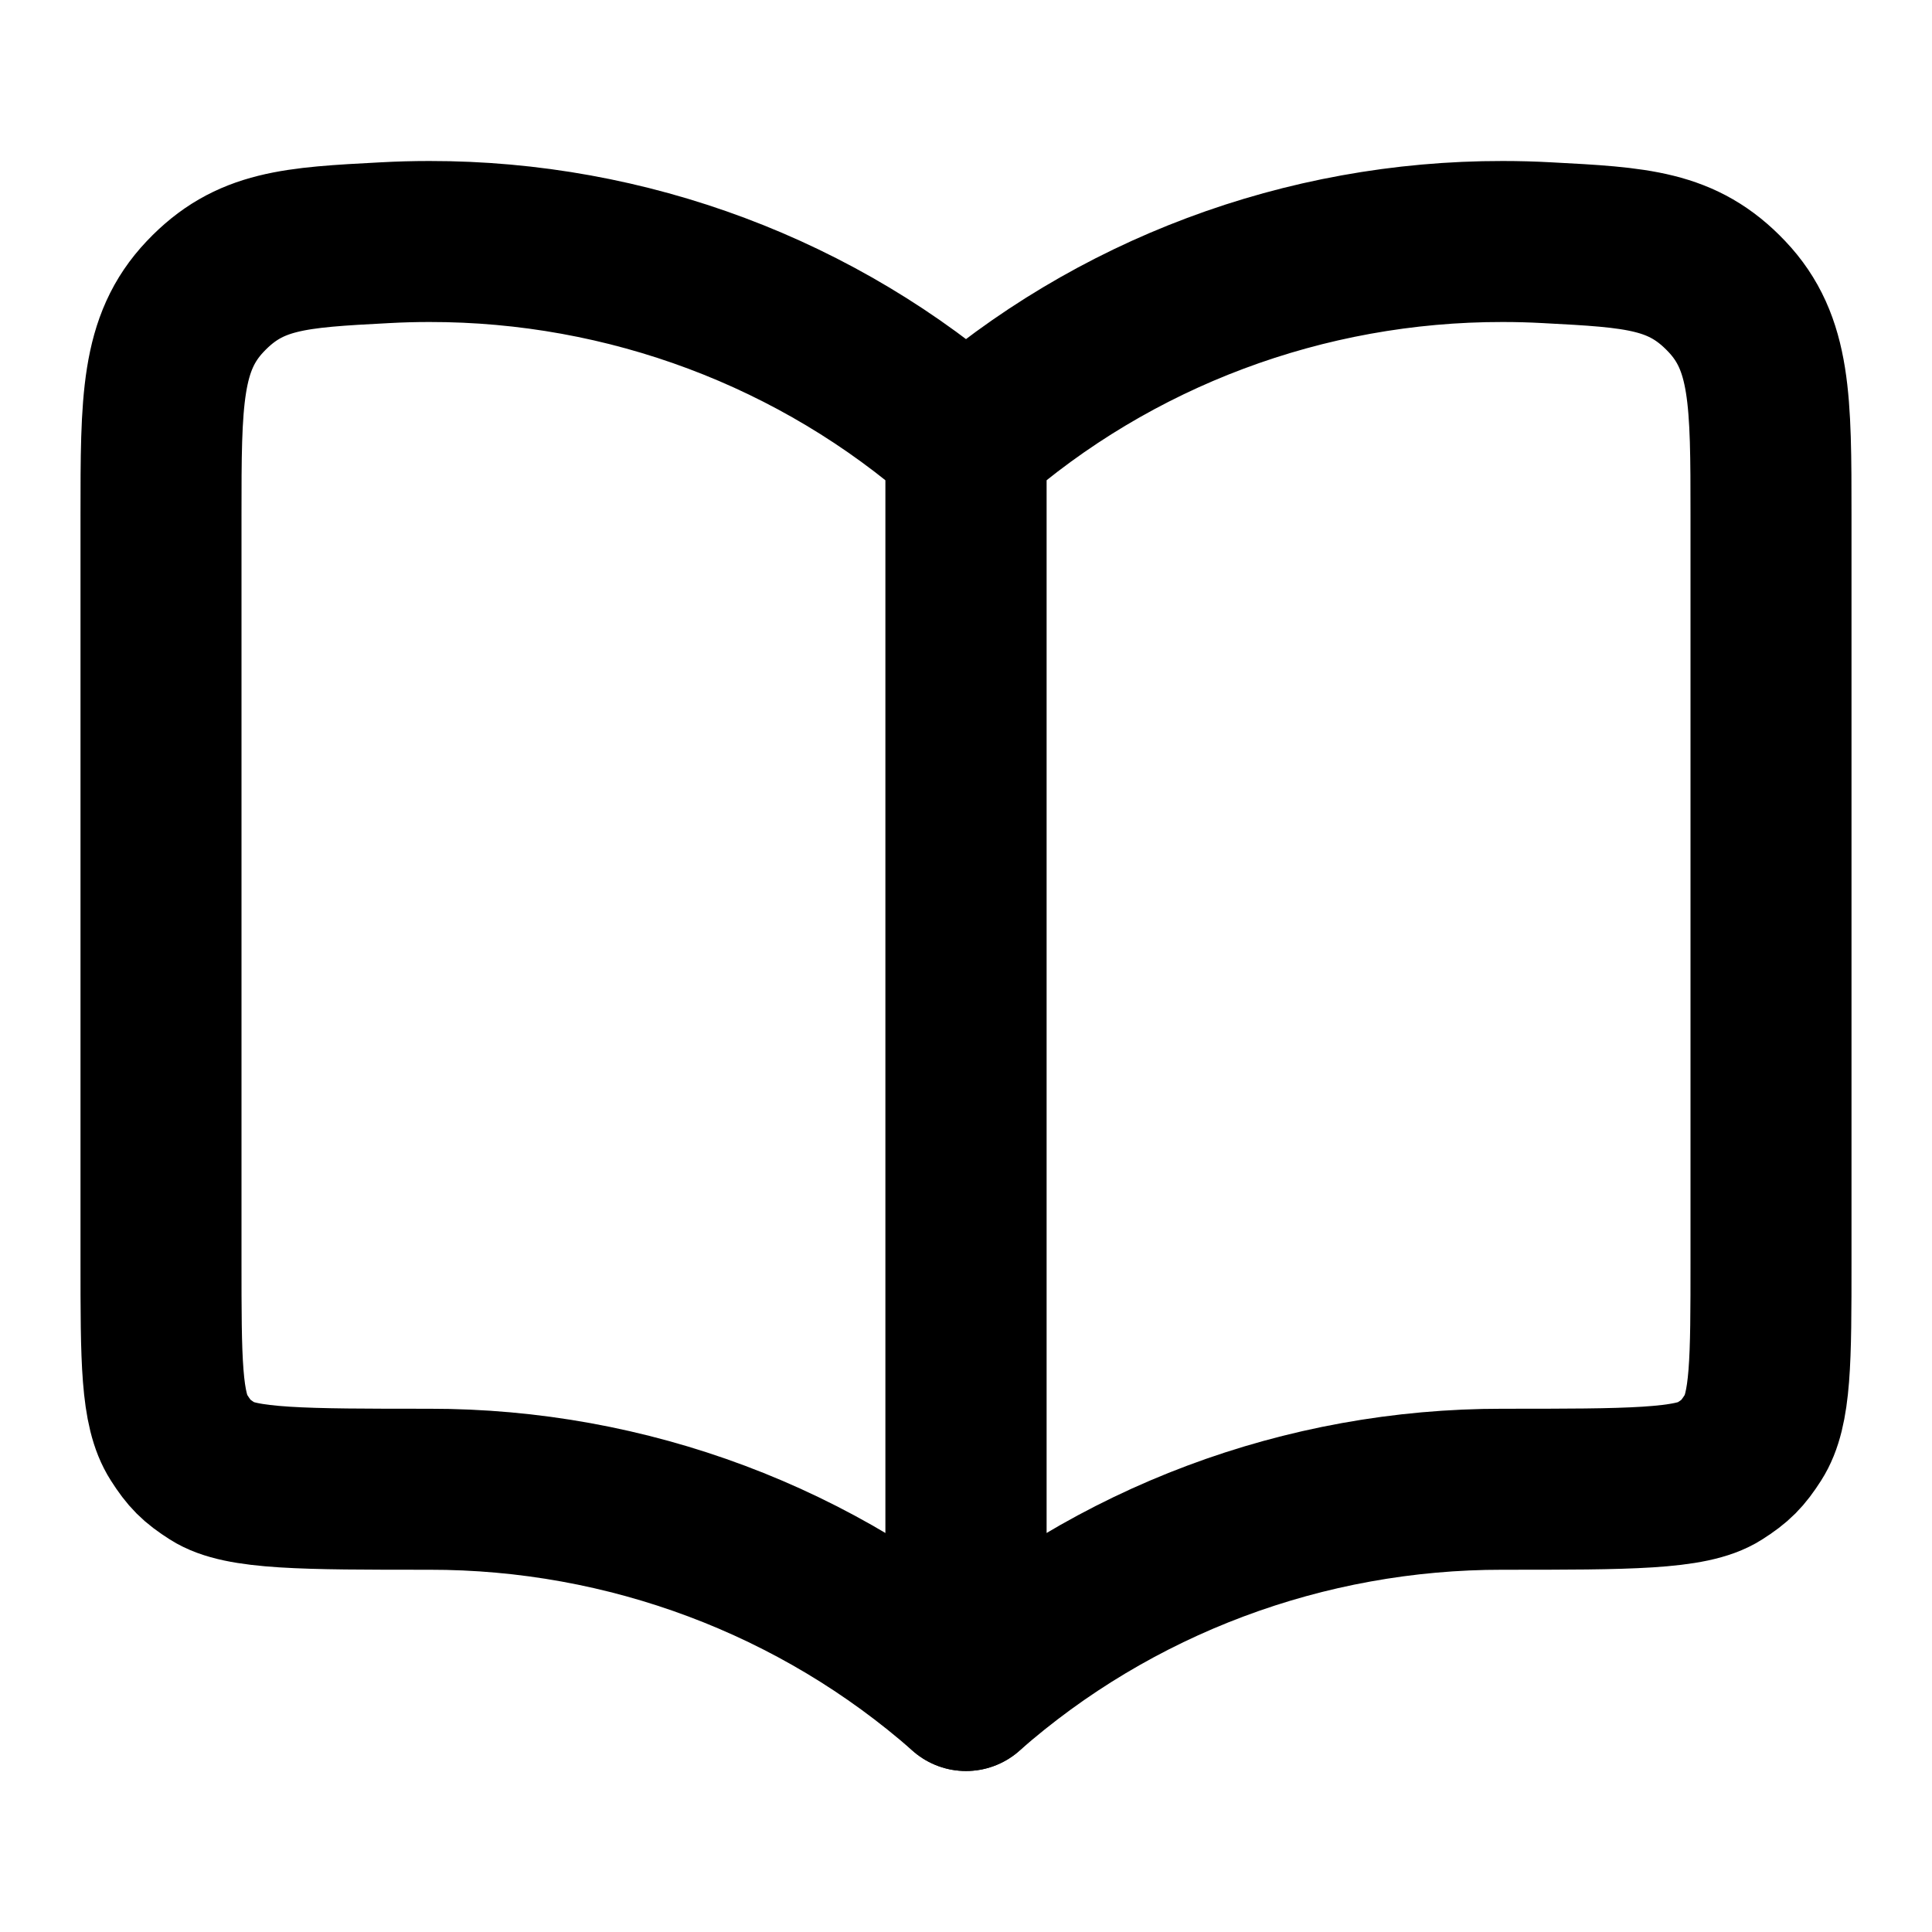
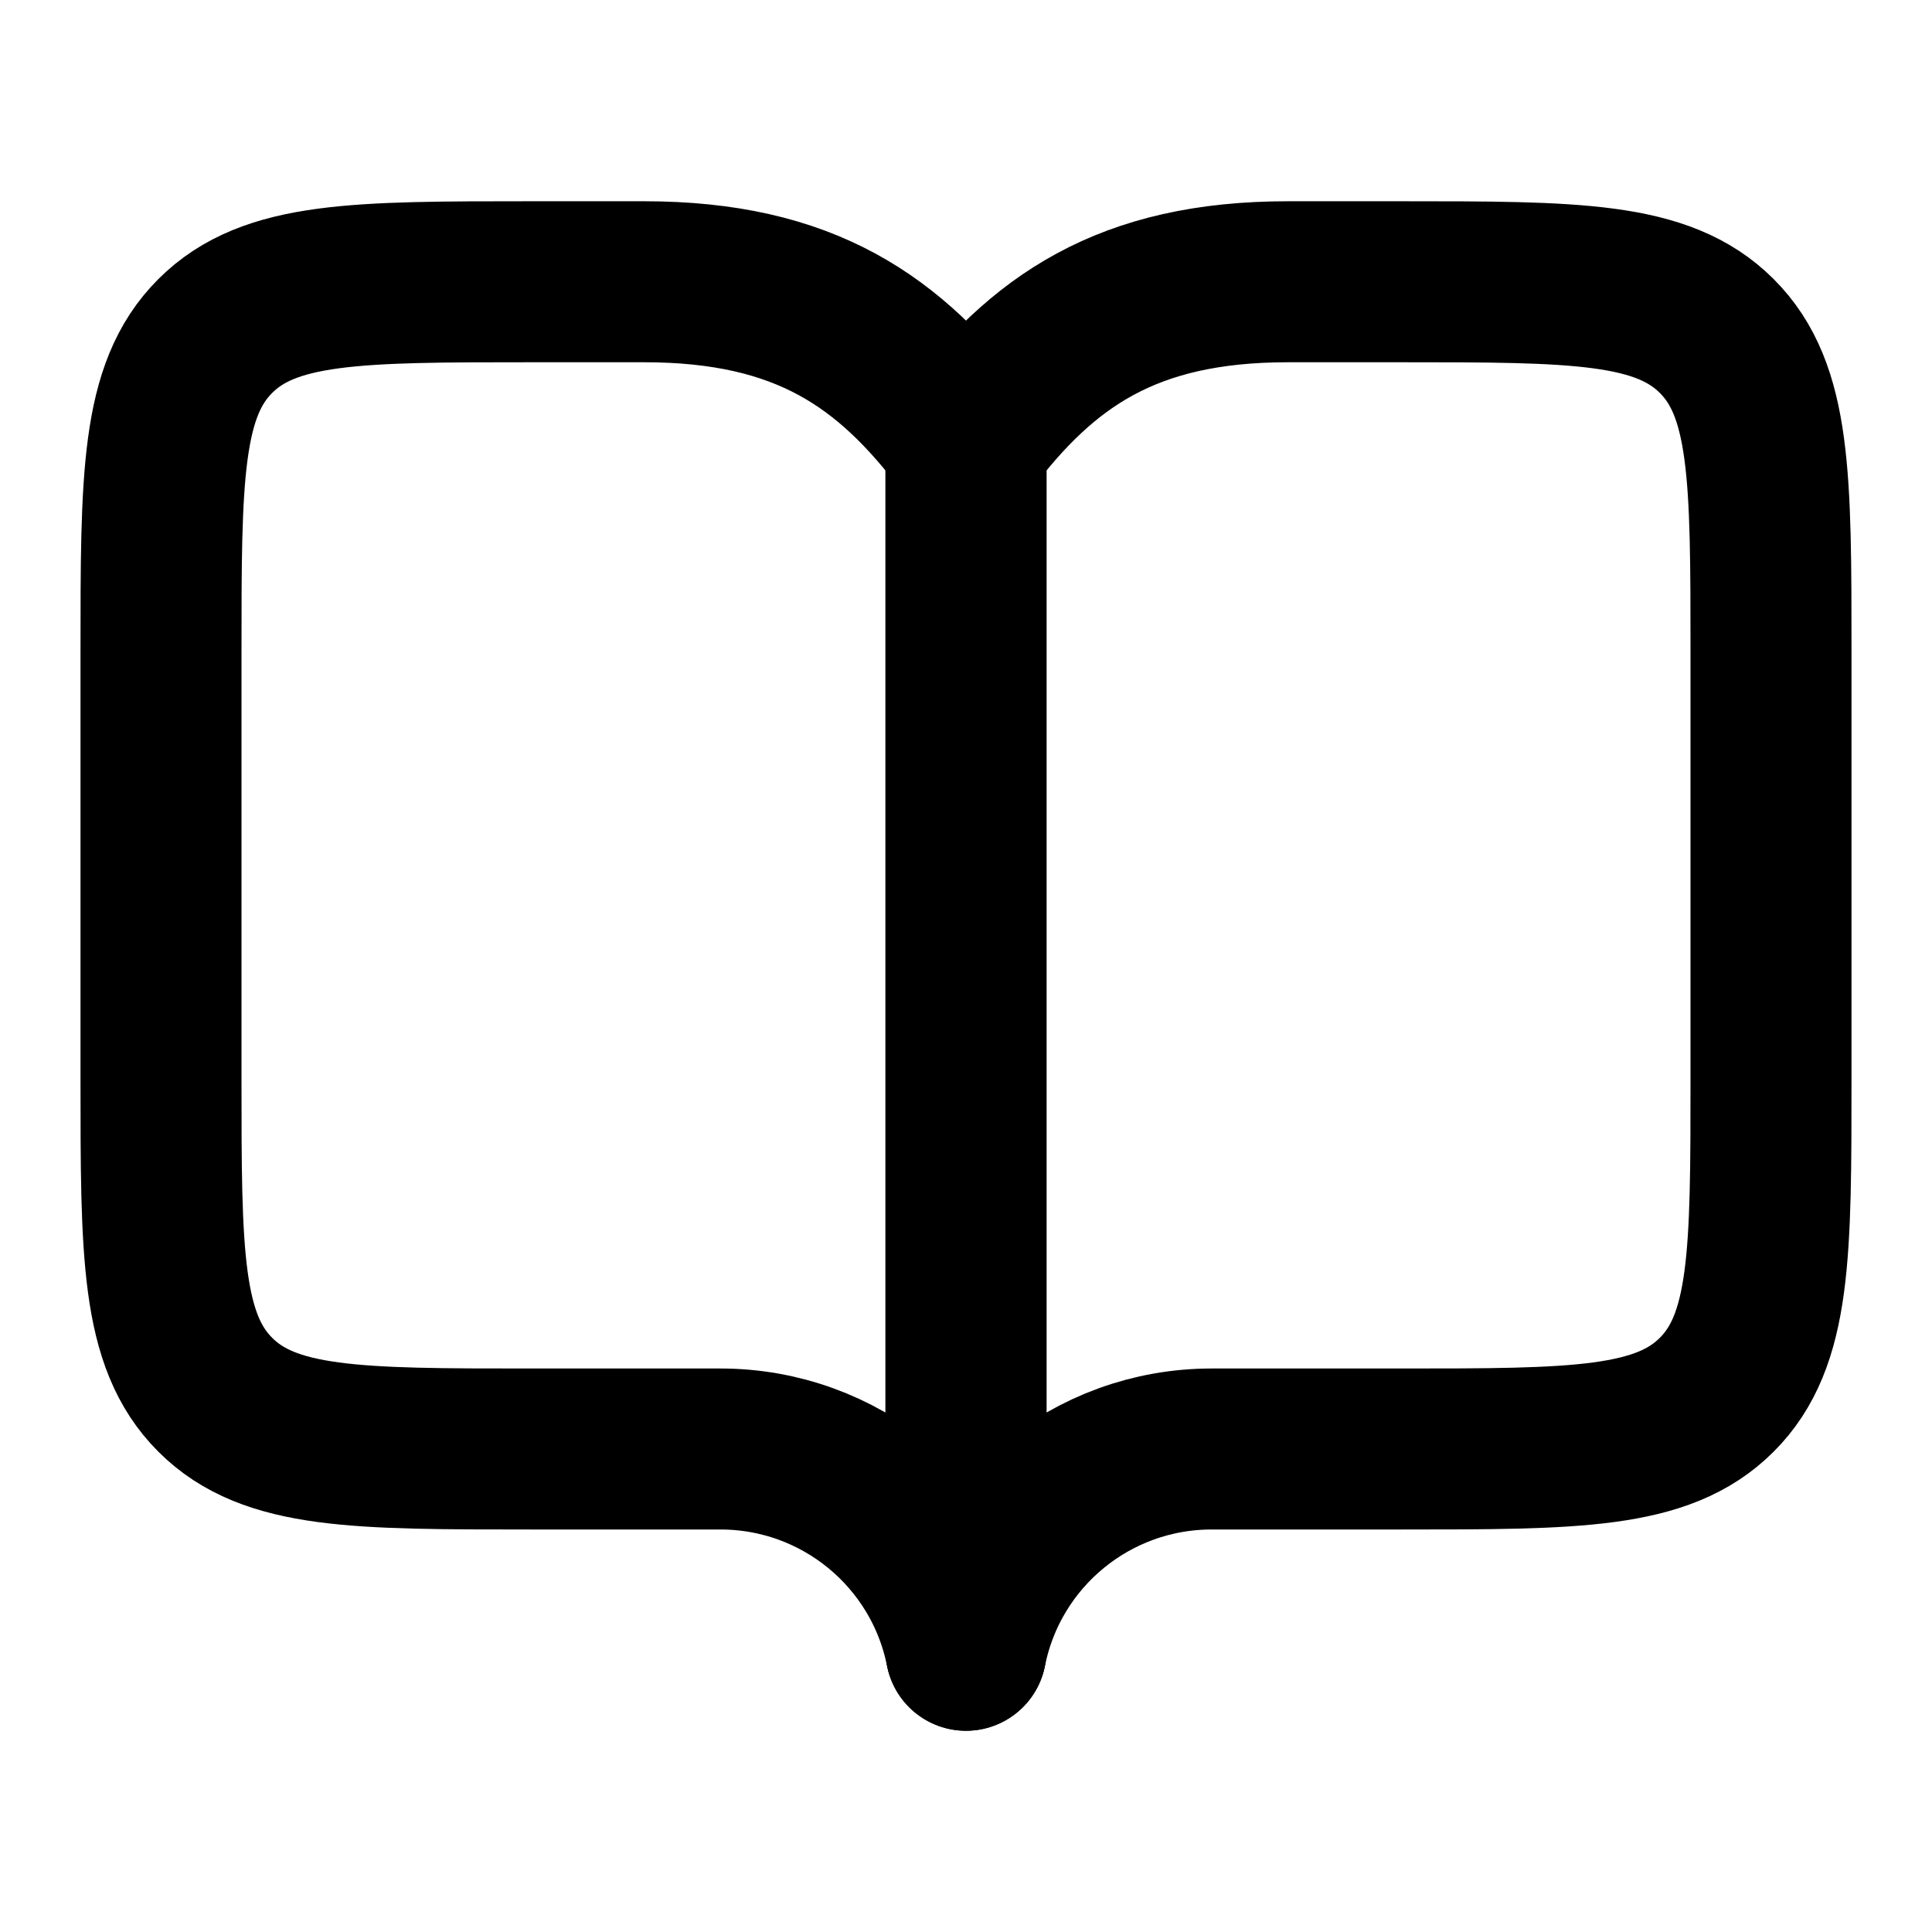
<svg xmlns="http://www.w3.org/2000/svg" width="24" height="24" viewBox="0 0 24 24" fill="none" stroke="currentColor" stroke-width="2" stroke-linecap="round" stroke-linejoin="round">
-   <path d="M5.333 3C7.794 2.997 10.168 3.887 12 5.5V21C10.168 19.387 7.794 18.497 5.333 18.5C3.771 18.5 2.99 18.5 2.645 18.279C2.438 18.147 2.353 18.062 2.221 17.855C2 17.51 2 16.894 2 15.663V6.403C2 4.975 2 4.262 2.549 3.683C3.097 3.104 3.659 3.074 4.783 3.015C4.965 3.005 5.149 3 5.333 3Z" stroke="currentColor" stroke-linecap="round" stroke-linejoin="round" stroke-width="2" />
-   <path d="M18.667 3C16.206 2.997 13.832 3.887 12 5.5V21C13.832 19.387 16.206 18.497 18.667 18.5C20.229 18.5 21.01 18.5 21.355 18.279C21.562 18.147 21.646 18.062 21.779 17.855C22 17.51 22 16.894 22 15.663V6.403C22 4.975 22 4.262 21.451 3.683C20.902 3.104 20.341 3.074 19.217 3.015C19.035 3.005 18.851 3 18.667 3Z" stroke="currentColor" stroke-linecap="round" stroke-linejoin="round" stroke-width="2" />
+   <path d="M8 3.5H6.6C4.432 3.5 3.348 3.5 2.674 4.174C2 4.847 2 5.931 2 8.1L2 13.4C2 15.568 2 16.653 2.674 17.326C3.347 18 4.431 18 6.6 18H8.95C10.433 18 11.709 19.046 12 20.5V5.5C11.056 4.241 10 3.5 8 3.5Z" stroke="currentColor" stroke-linecap="round" stroke-linejoin="round" stroke-width="2" />
+   <path d="M16 3.5H17.4C19.568 3.5 20.652 3.5 21.326 4.174C22 4.847 22 5.931 22 8.1L22 13.4C22 15.568 22 16.653 21.326 17.326C20.653 18 19.568 18 17.4 18H15.05C13.567 18 12.291 19.046 12 20.5V5.5C12.944 4.241 14 3.5 16 3.5Z" stroke="currentColor" stroke-linecap="round" stroke-linejoin="round" stroke-width="2" />
</svg>
